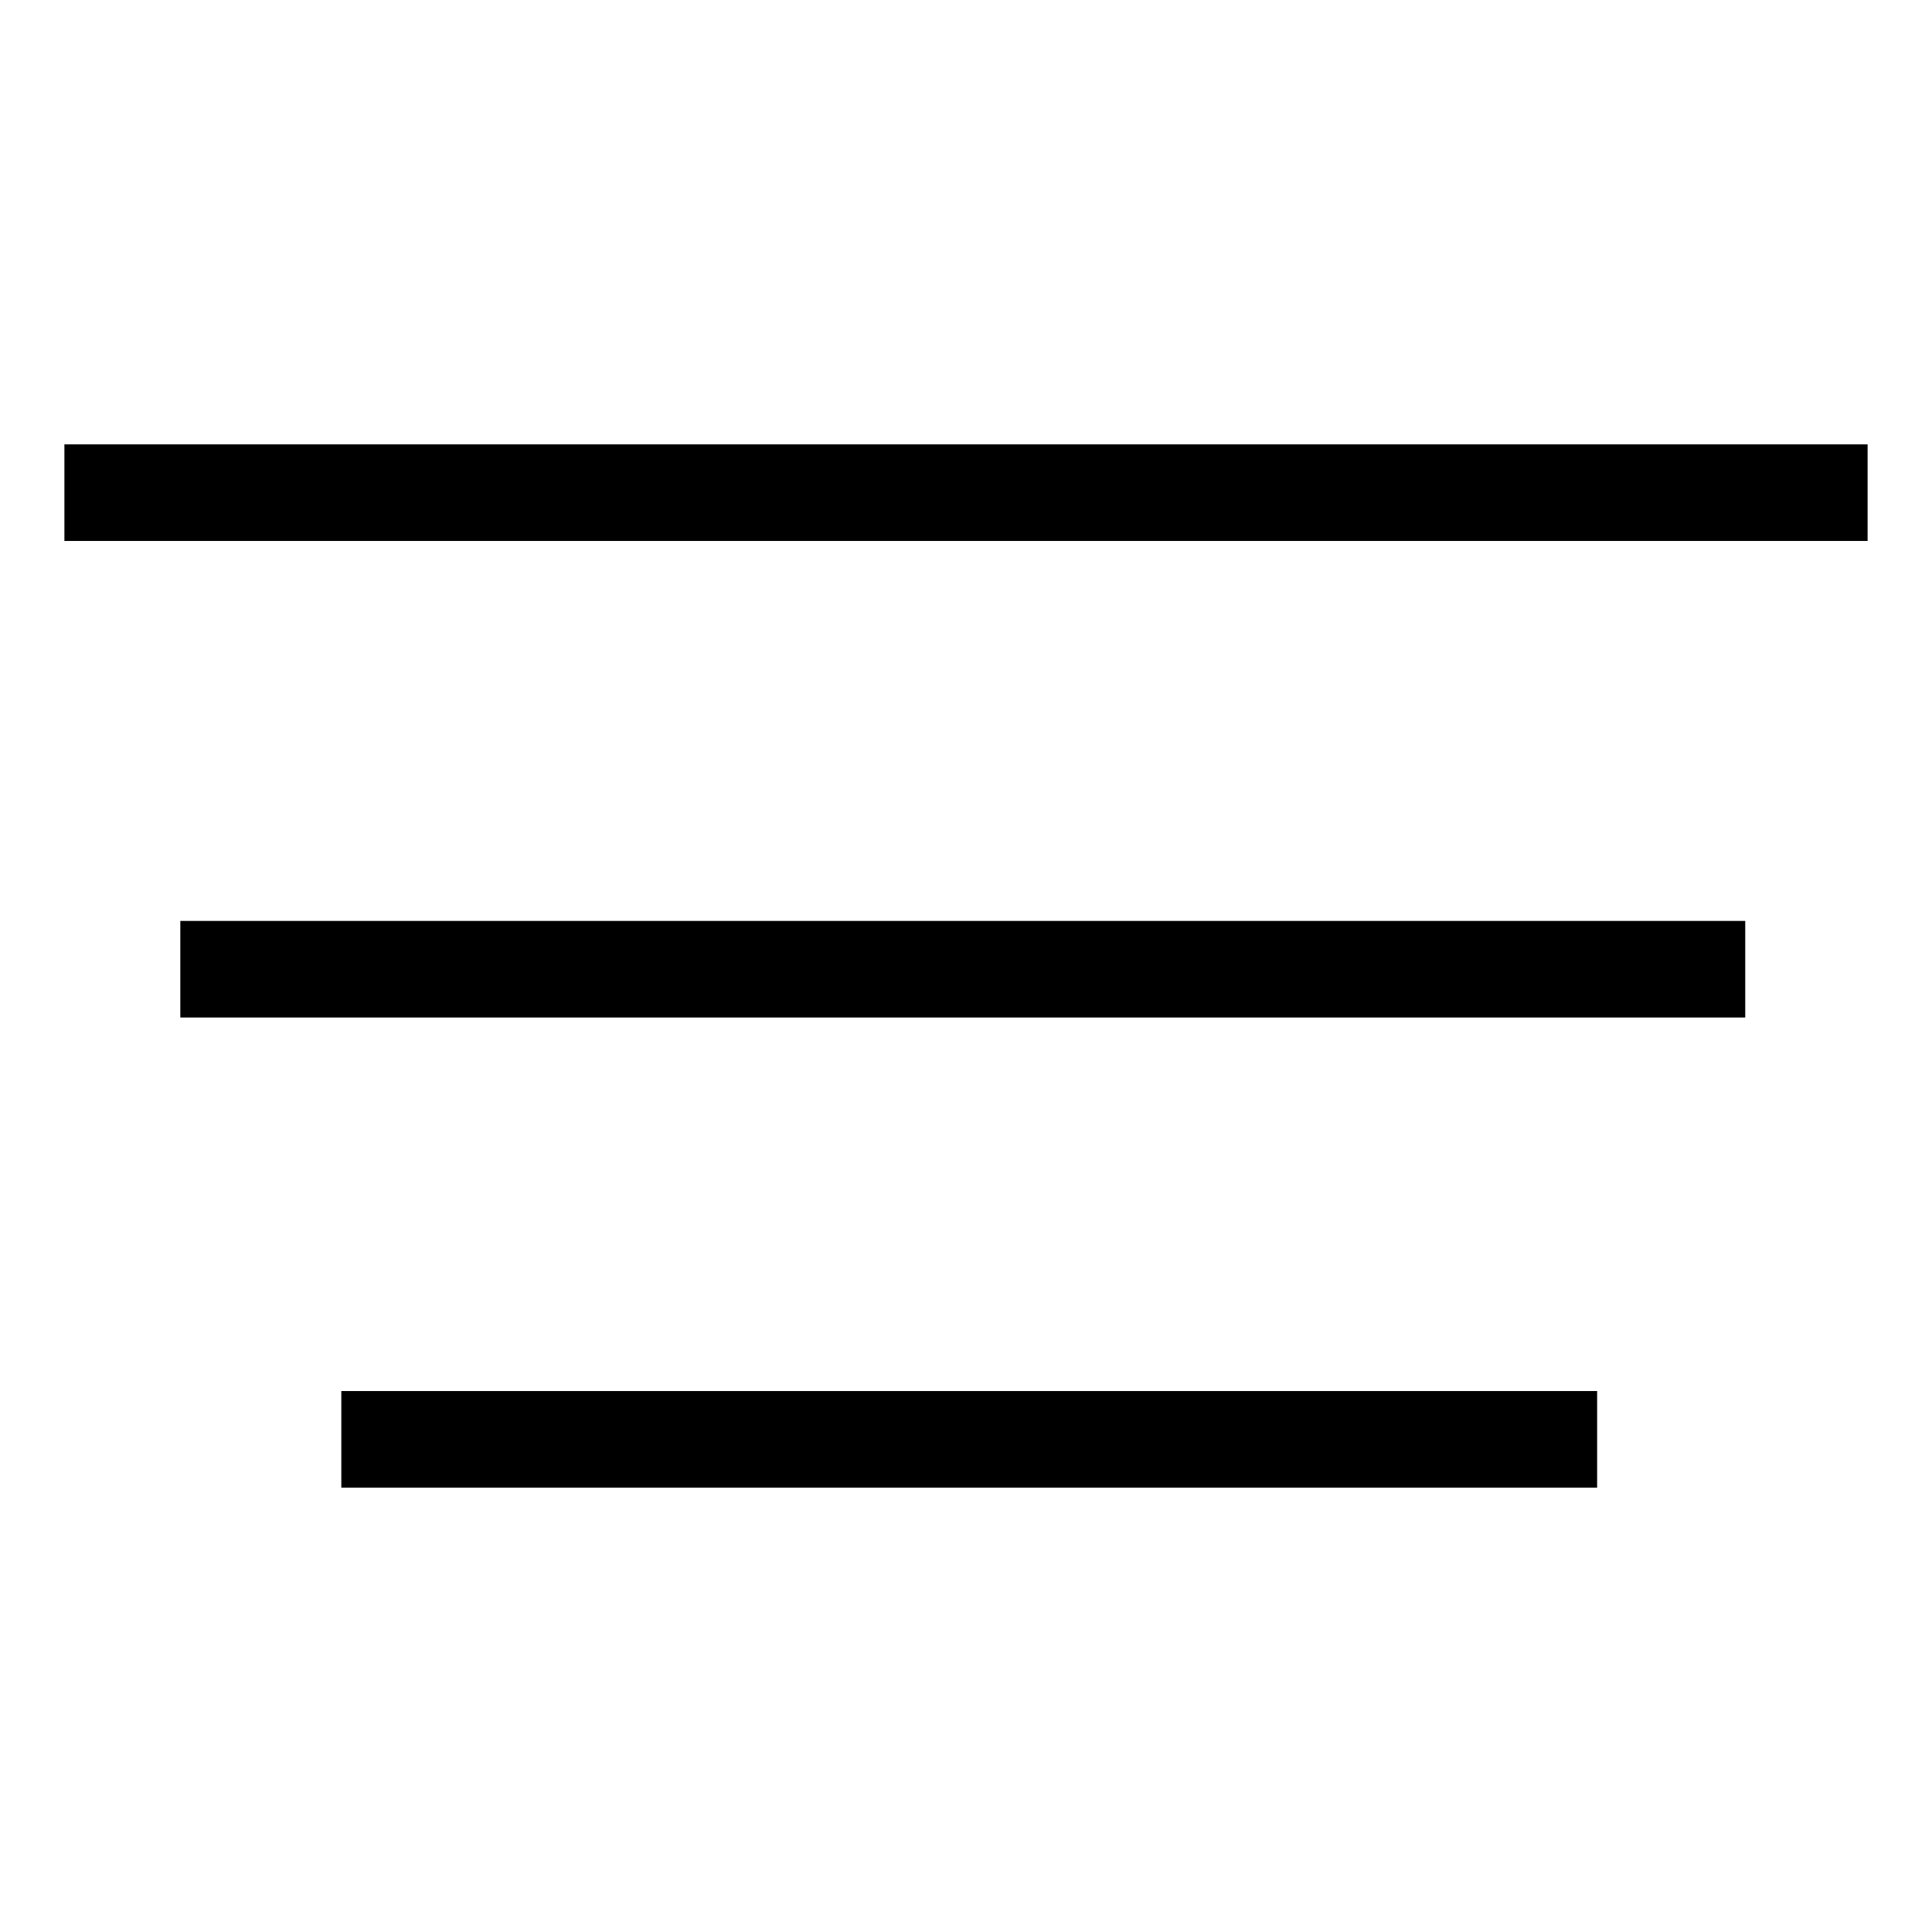
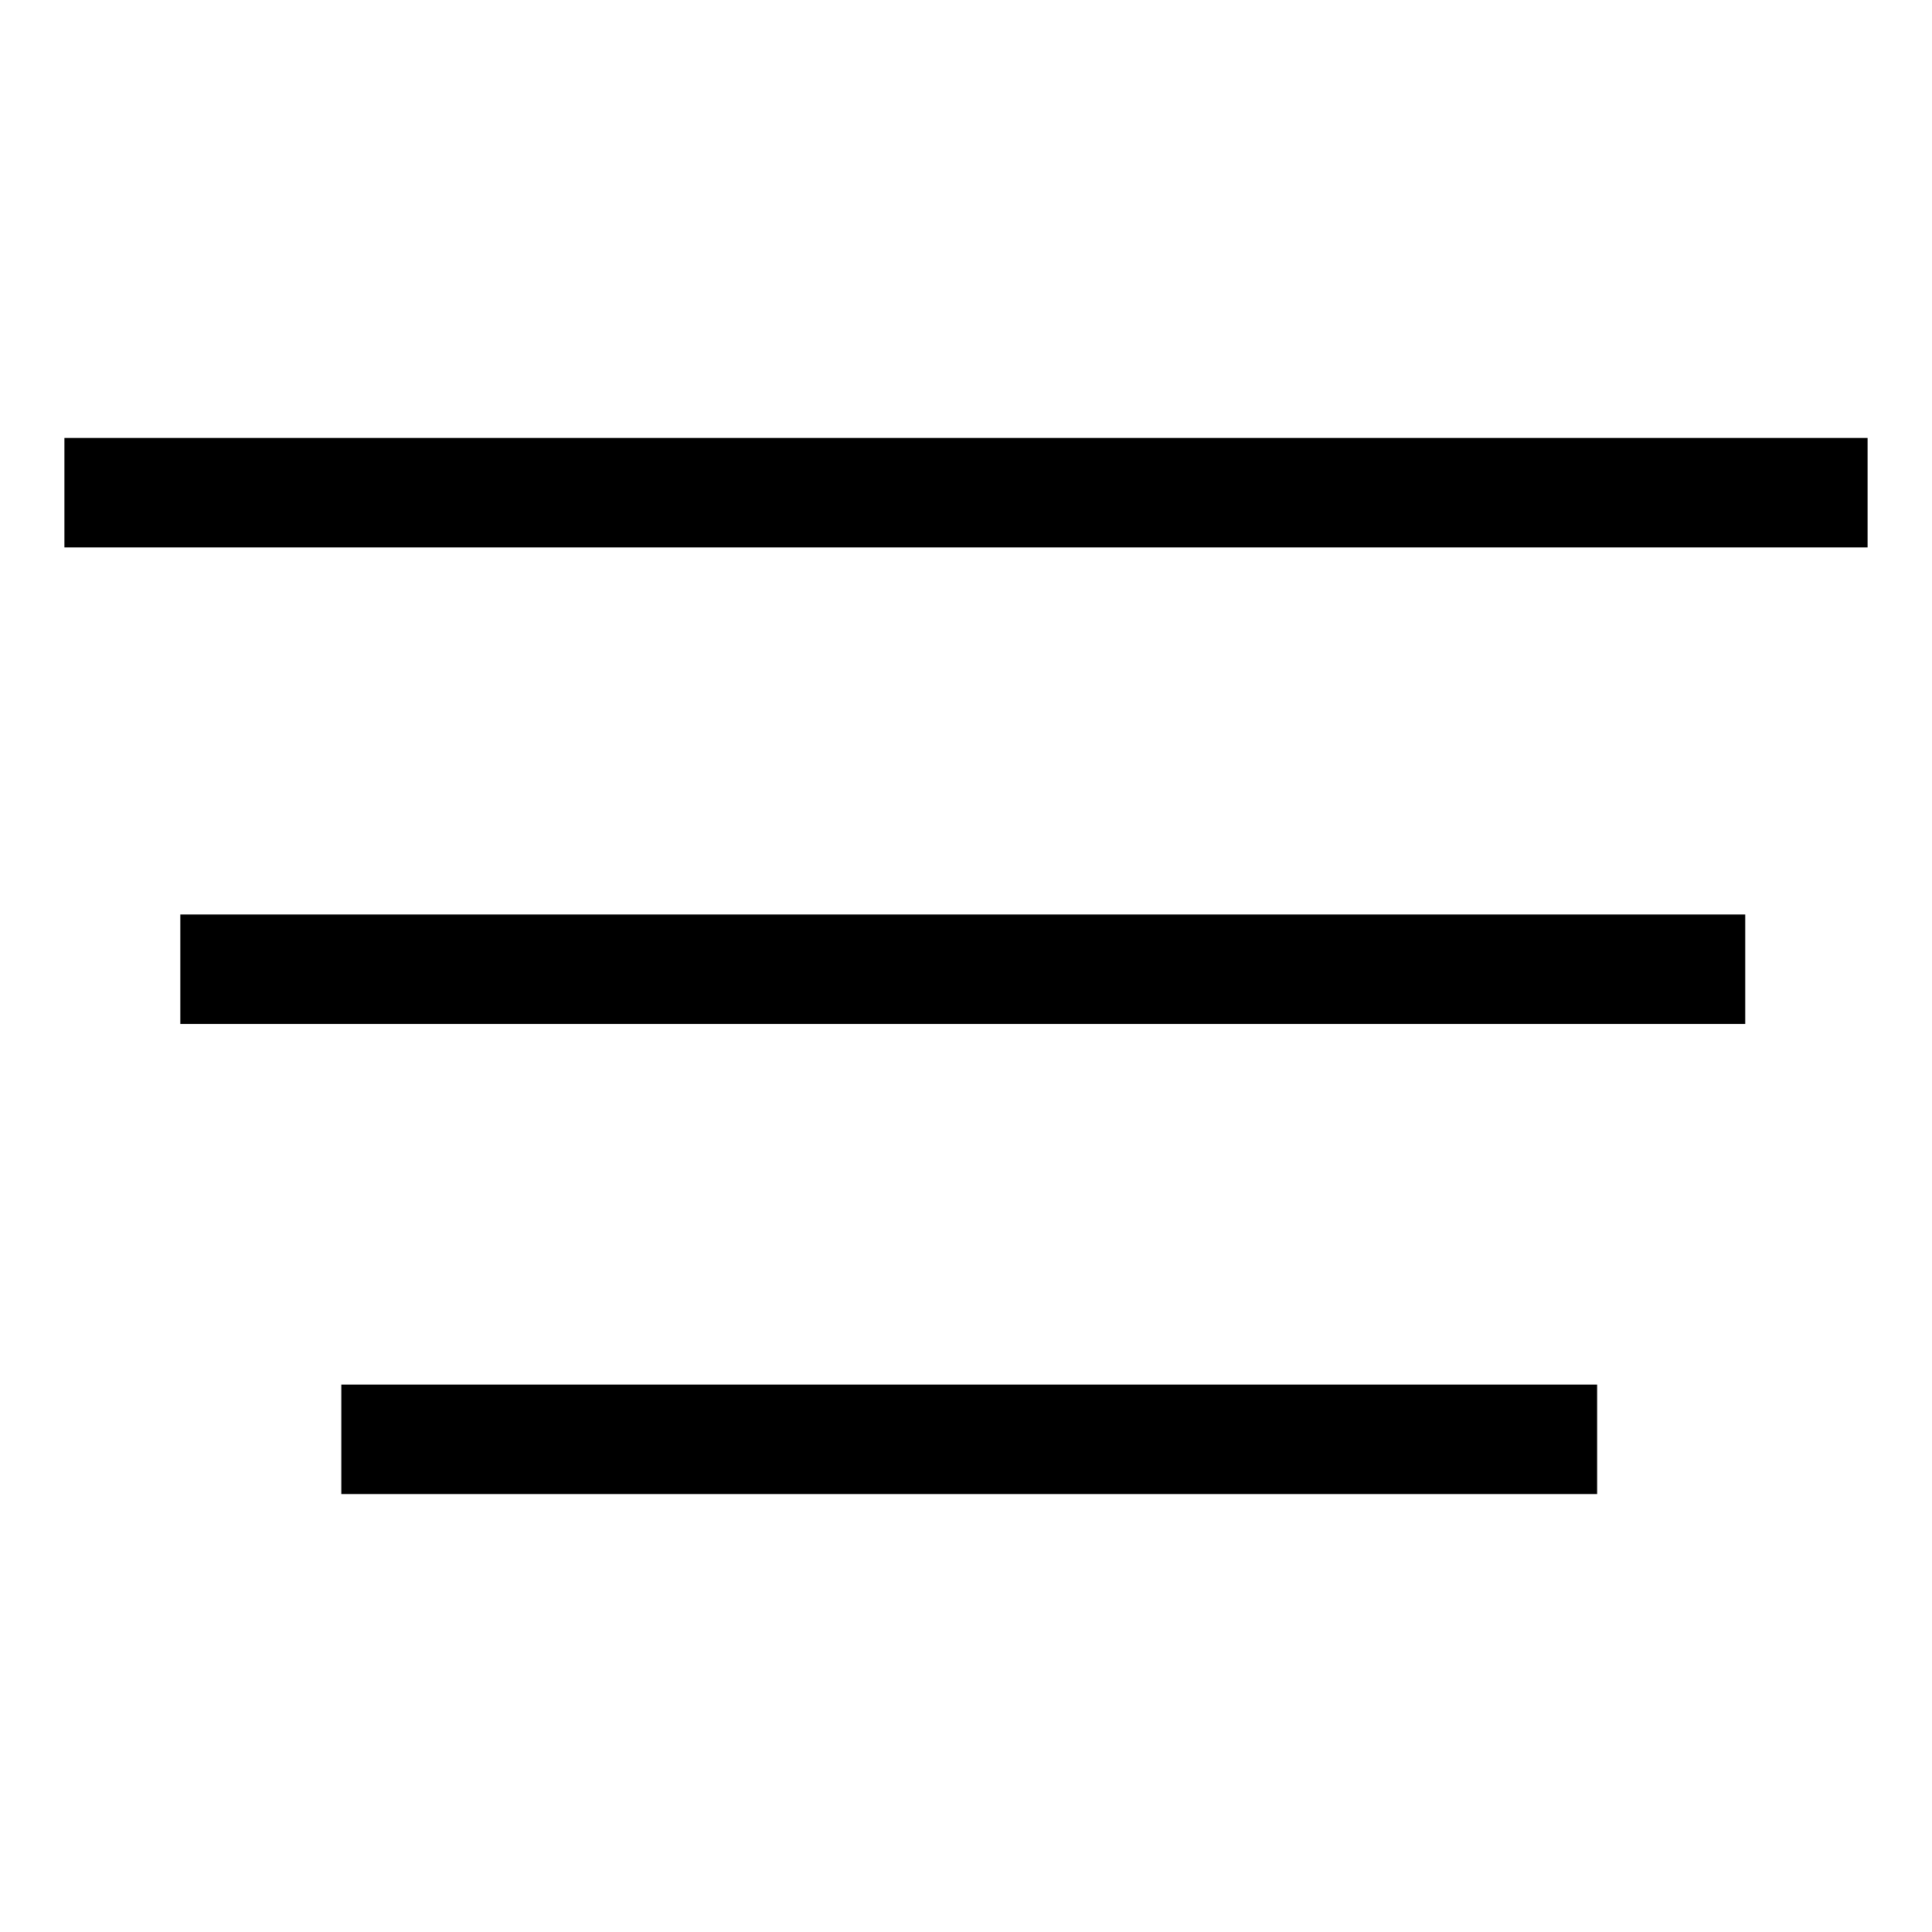
- <svg xmlns="http://www.w3.org/2000/svg" xml:space="preserve" style="enable-background:new 0 0 30 30" viewBox="0 0 30 30">
-   <path d="M1 6.9h28v1.5H1zM2.8 14.3h24.3v1.5H2.8zM5.3 21.6h19.5v1.5H5.3z" />
+ <svg xmlns="http://www.w3.org/2000/svg" version="1.1" id="Layer_1" x="0px" y="0px" viewBox="0 0 30 30" style="enable-background:new 0 0 30 30;" xml:space="preserve">
+   <g>
+     <rect x="1" y="6.8" width="28" height="1.7" />
+     <rect x="2.8" y="14.2" width="24.3" height="1.7" />
+     <rect x="5.3" y="21.5" width="19.5" height="1.7" />
+   </g>
</svg>
